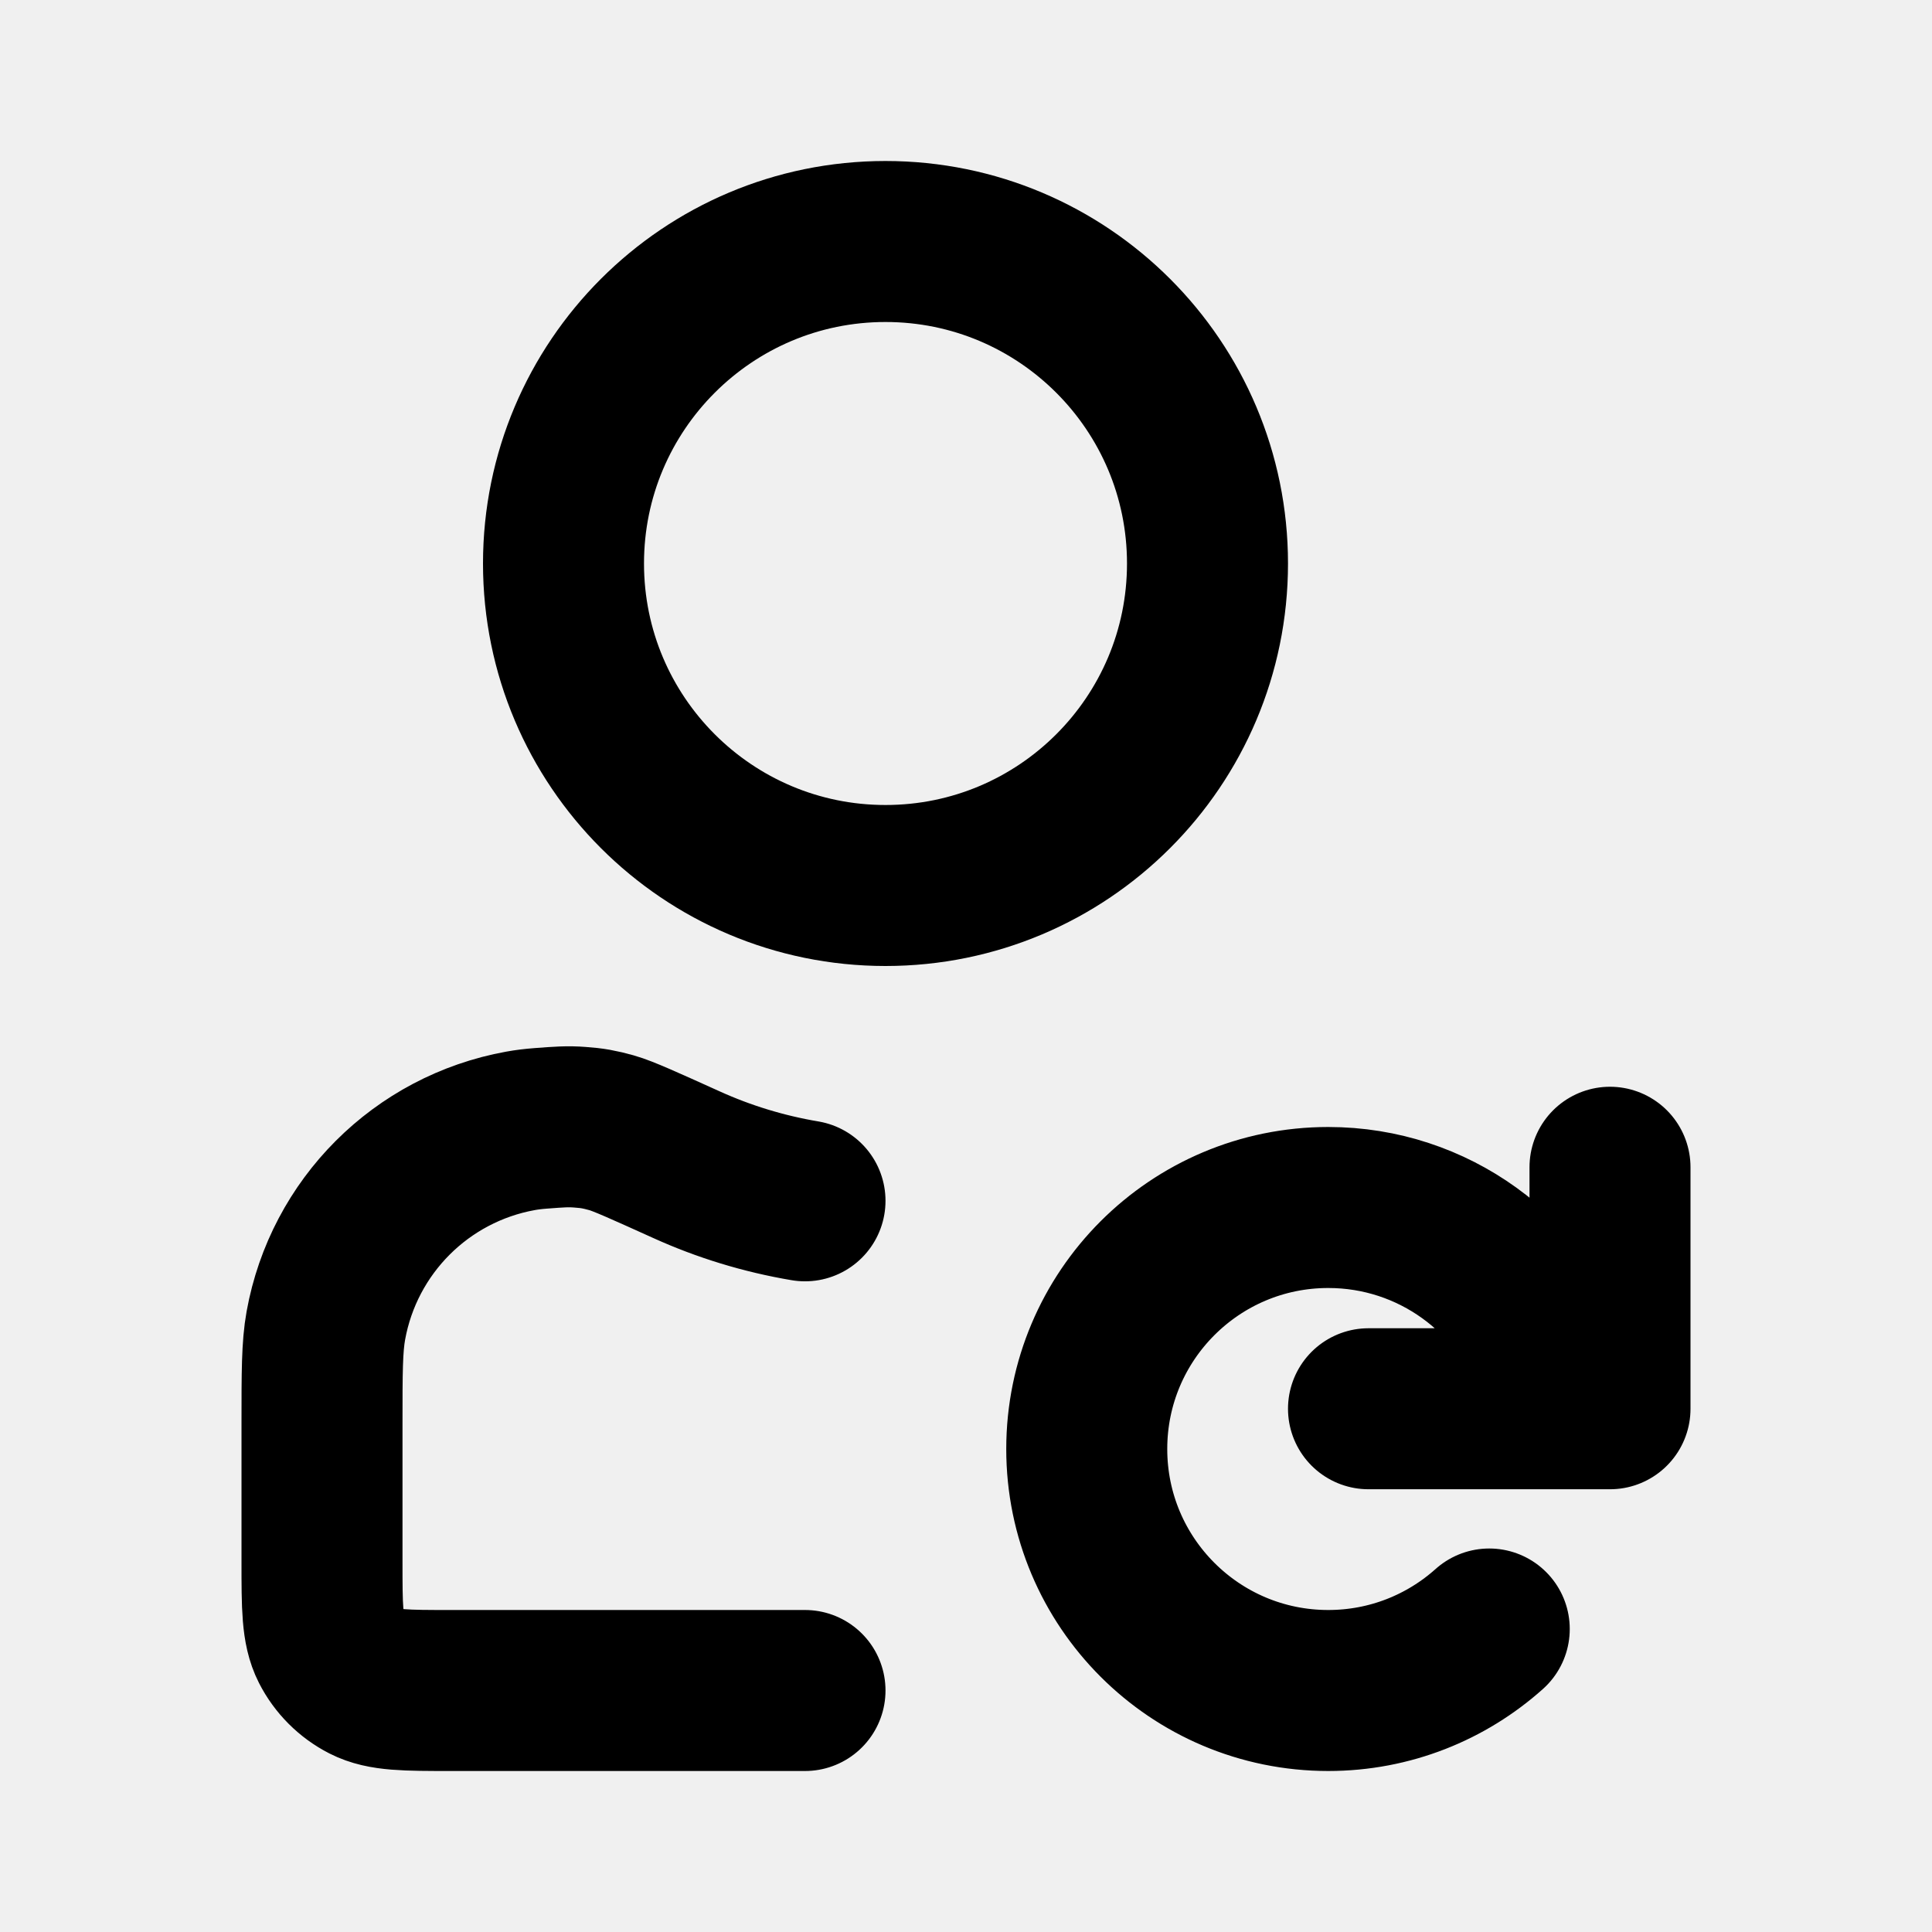
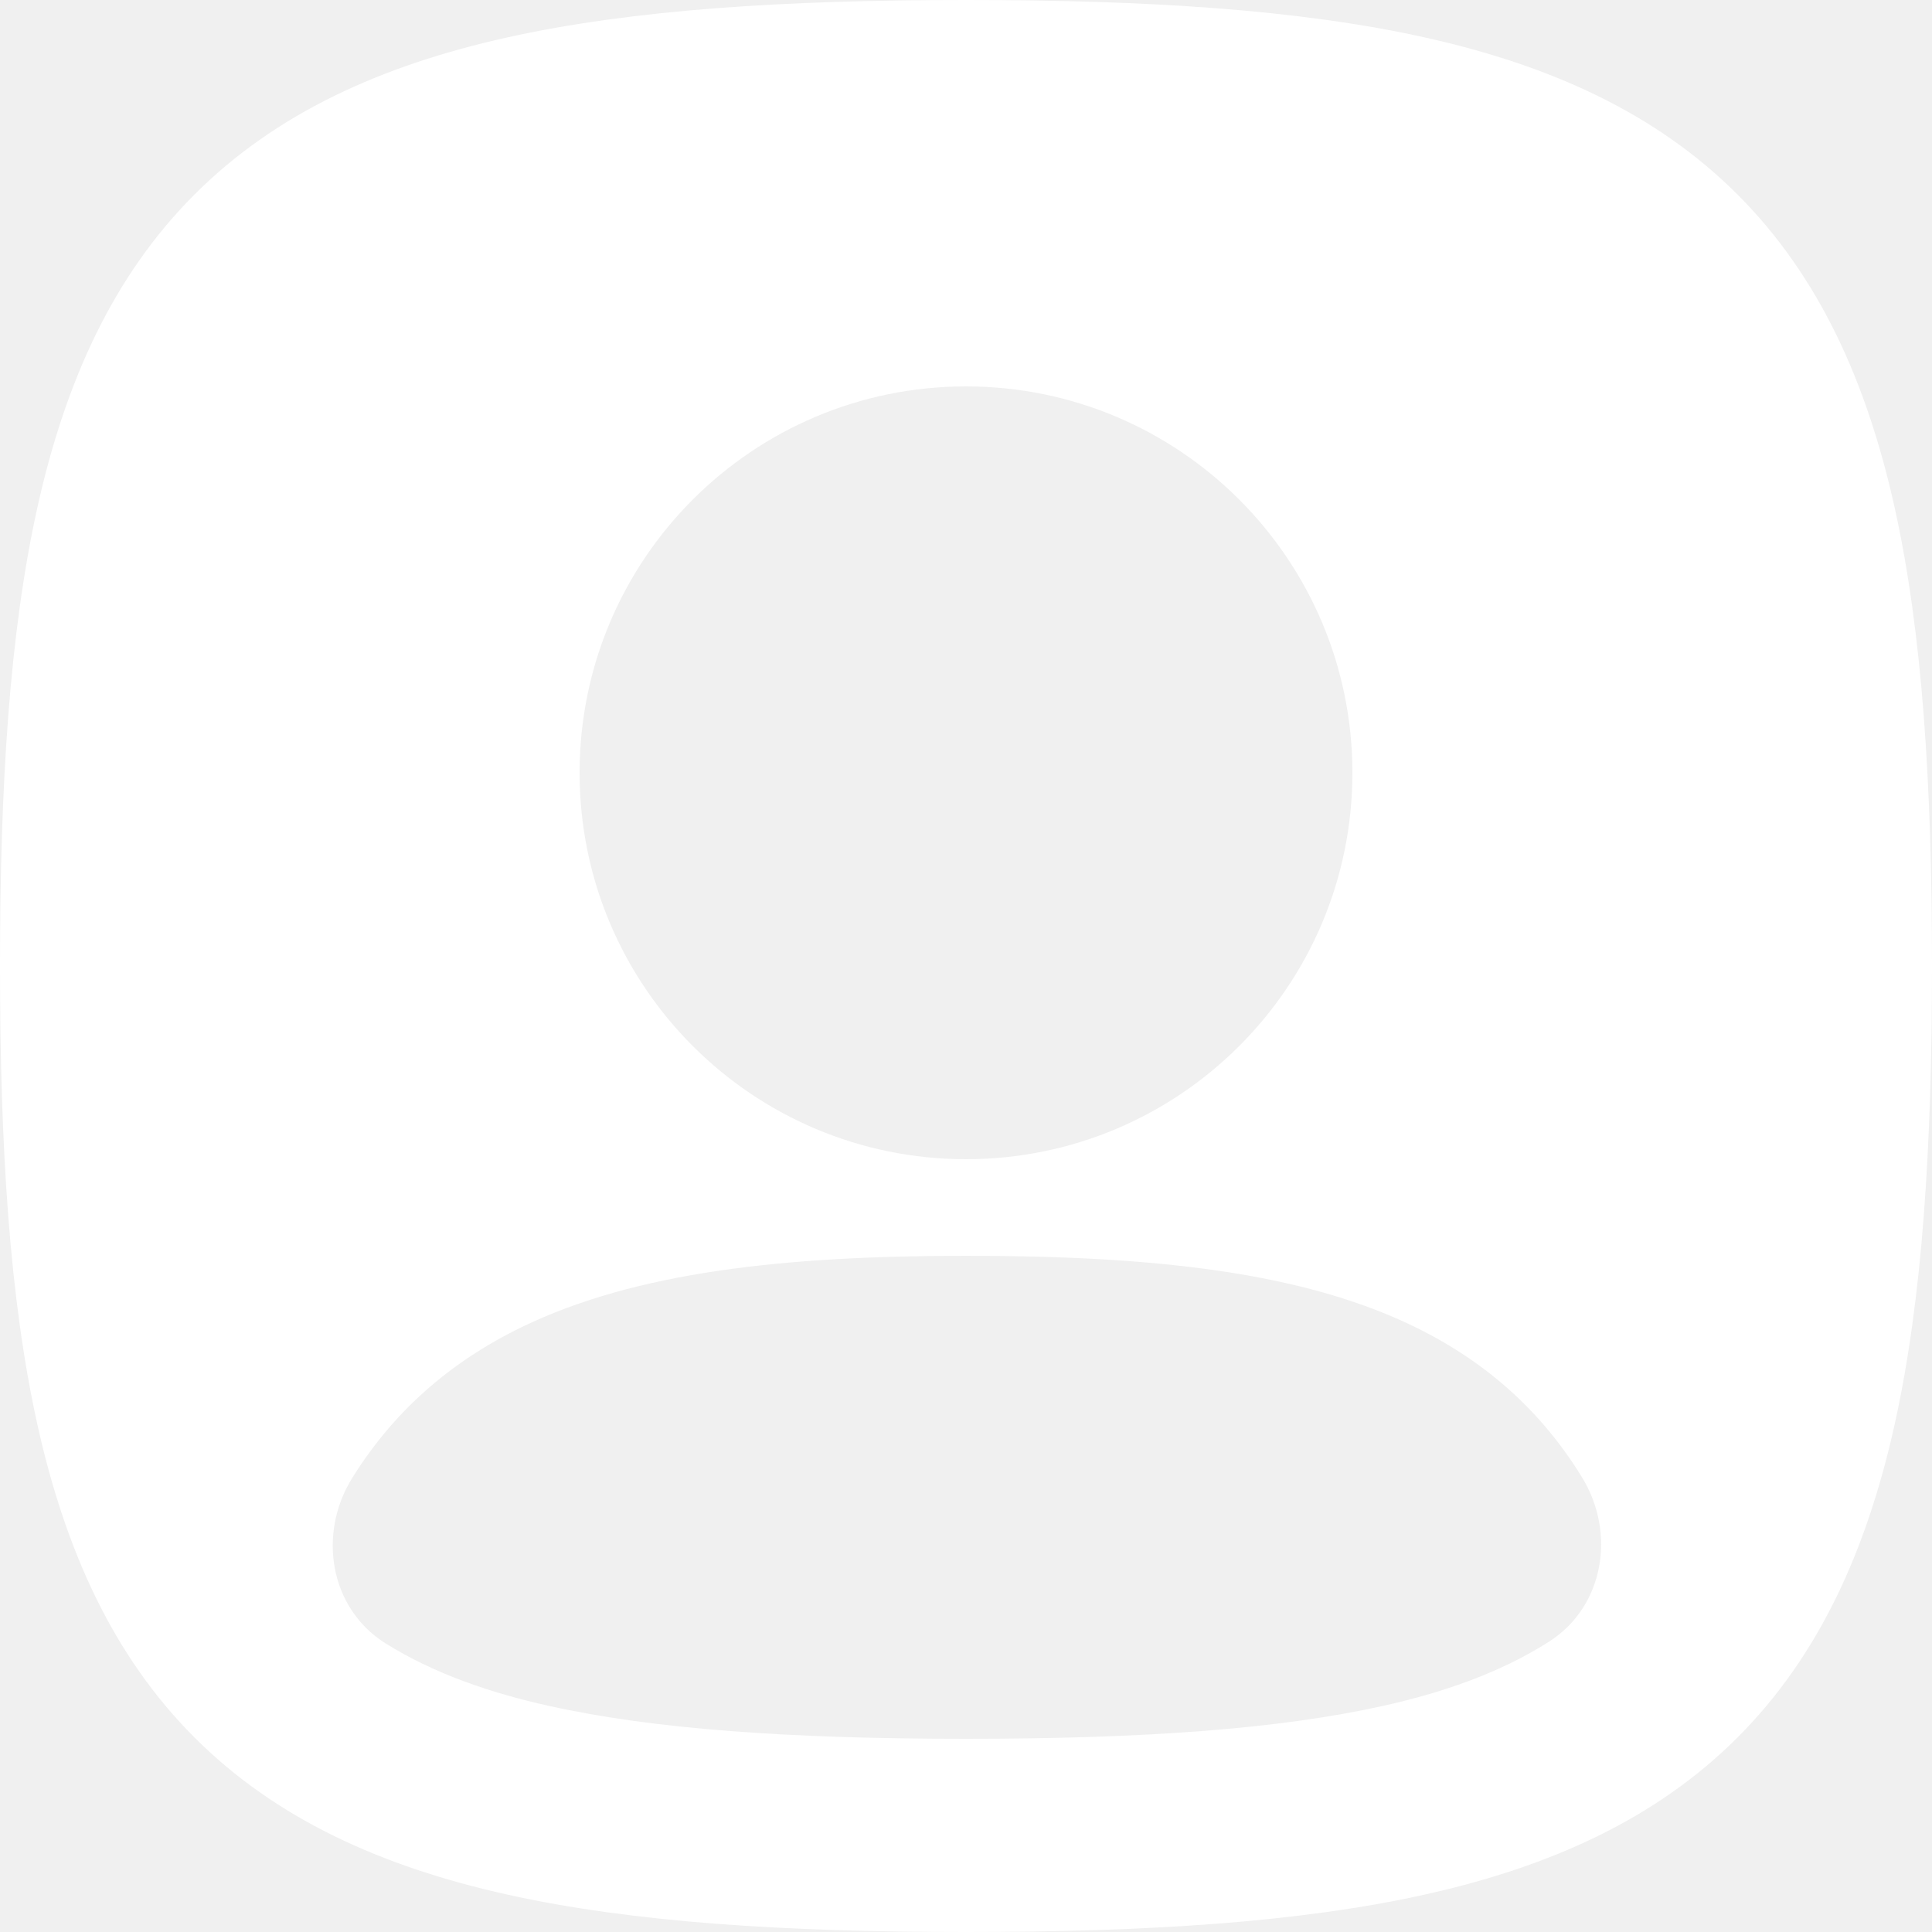
- <svg xmlns="http://www.w3.org/2000/svg" width="800px" height="800px" viewBox="0 0 24 24" fill="none">
-   <path d="M18.5 20.236C17.969 20.711 17.268 21 16.5 21C14.843 21 13.5 19.657 13.5 18C13.5 16.343 14.843 15 16.5 15C17.806 15 18.918 15.835 19.329 17M20 14.5V17.5H17M10 21H5.6C5.04 21 4.76 21 4.546 20.891C4.358 20.795 4.205 20.642 4.109 20.454C4 20.24 4 19.96 4 19.4V17.684C4 17.049 4 16.731 4.048 16.466C4.271 15.234 5.234 14.271 6.466 14.048C6.543 14.034 6.624 14.024 6.716 14.017C6.941 14 7.053 13.991 7.204 14.003C7.36 14.014 7.447 14.03 7.598 14.072C7.743 14.113 8.004 14.232 8.527 14.468C8.99 14.678 9.484 14.83 10 14.917M15 7C15 9.209 13.209 11 11 11C8.791 11 7 9.209 7 7C7 4.791 8.791 3 11 3C13.209 3 15 4.791 15 7Z" stroke="#000000" stroke-width="2" stroke-linecap="round" stroke-linejoin="round" />
+ <svg xmlns="http://www.w3.org/2000/svg" width="75" height="75" viewBox="0 0 75 75" fill="none">
+   <path fill-rule="evenodd" clip-rule="evenodd" d="M19.688 1.454C24.558 0.372 30.466 0 37.5 0C44.534 0 50.442 0.372 55.312 1.454C60.225 2.546 64.308 4.41 67.449 7.551C70.59 10.692 72.454 14.775 73.546 19.688C74.628 24.558 75 30.466 75 37.5C75 44.534 74.628 50.442 73.546 55.312C72.454 60.225 70.59 64.308 67.449 67.449C64.308 70.59 60.225 72.454 55.312 73.546C50.442 74.628 44.534 75 37.5 75C30.466 75 24.558 74.628 19.688 73.546C14.775 72.454 10.692 70.59 7.551 67.449C4.41 64.308 2.546 60.225 1.454 55.312C0.372 50.442 0 44.534 0 37.5C0 30.466 0.372 24.558 1.454 19.688C2.546 14.775 4.41 10.692 7.551 7.551C10.692 4.41 14.775 2.546 19.688 1.454ZM37.5 15C29.216 15 22.5 21.716 22.5 30C22.5 38.284 29.216 45 37.5 45C45.784 45 52.5 38.284 52.5 30C52.5 21.716 45.784 15 37.5 15ZM61.416 57.353C62.739 59.511 62.271 62.362 60.138 63.726C58.2 64.965 55.934 65.724 53.685 66.224C49.621 67.127 44.362 67.5 37.499 67.5C30.637 67.5 25.378 67.127 21.314 66.224C19.107 65.734 16.883 64.995 14.967 63.795C12.797 62.436 12.32 59.545 13.675 57.372C15.236 54.869 17.388 52.903 20.283 51.504C24.676 49.382 30.434 48.75 37.498 48.75C44.539 48.75 50.291 49.331 54.678 51.393C57.648 52.789 59.84 54.783 61.416 57.353Z" fill="white" />
</svg>
